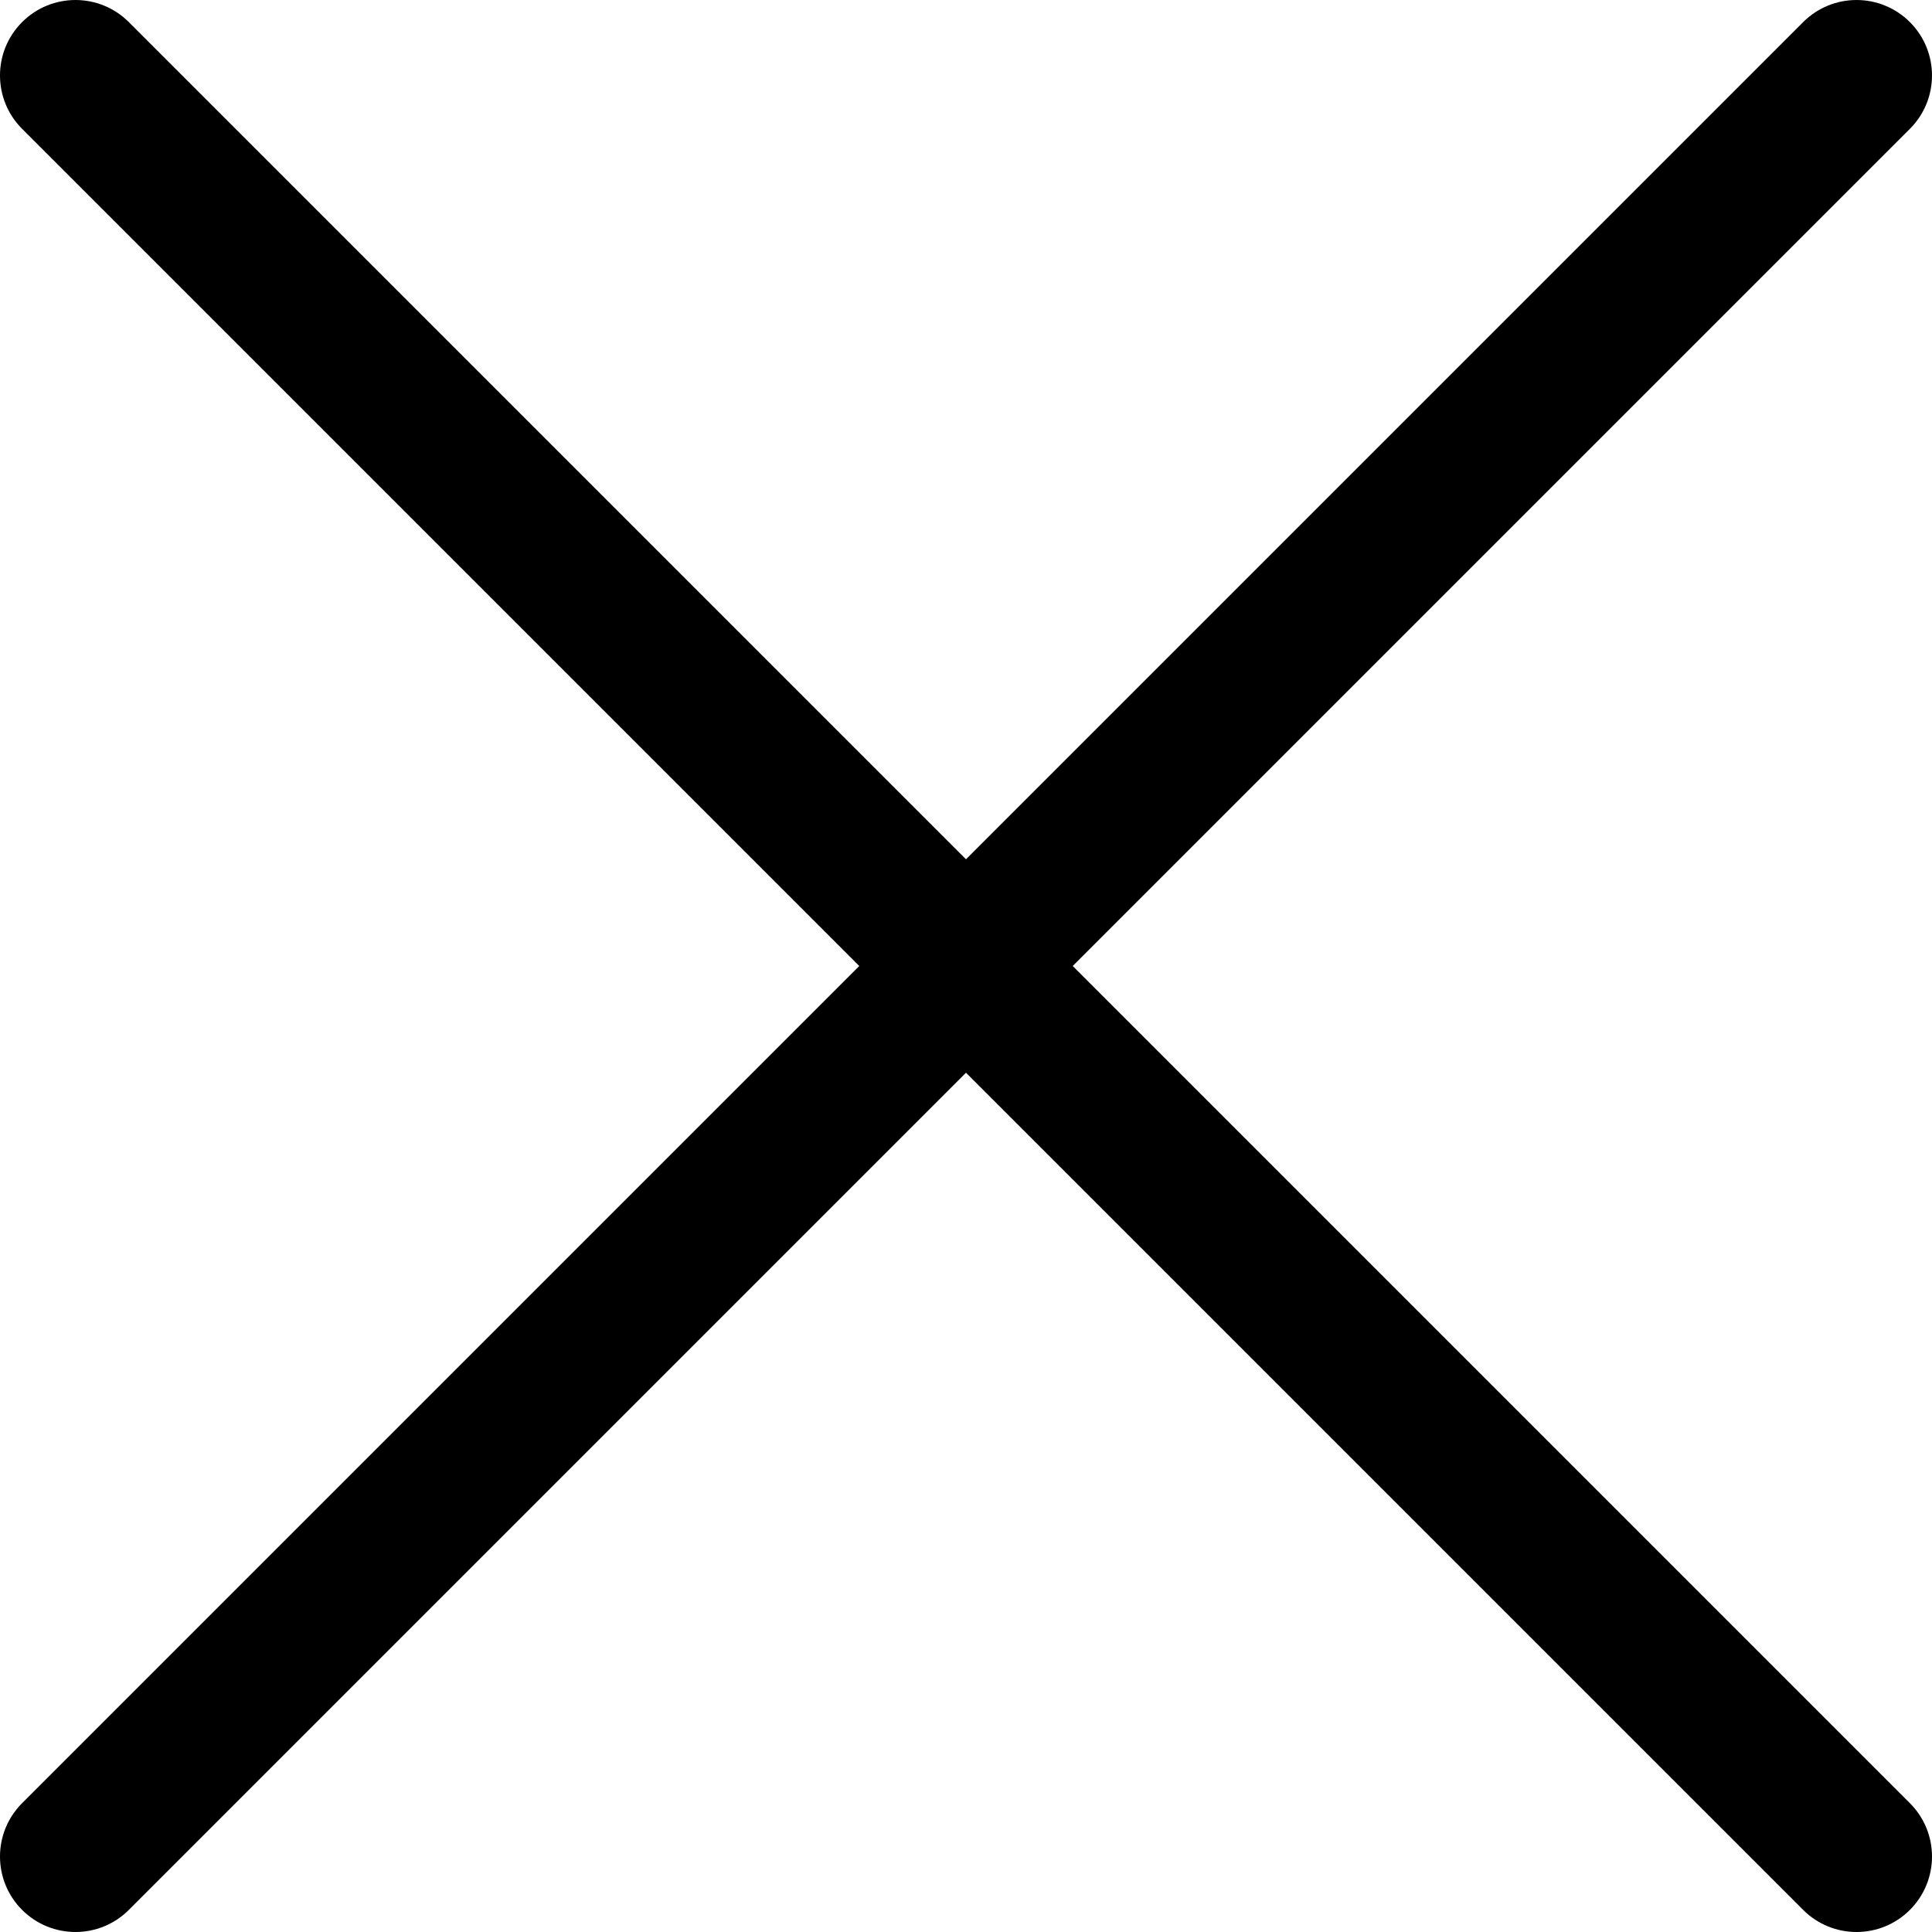
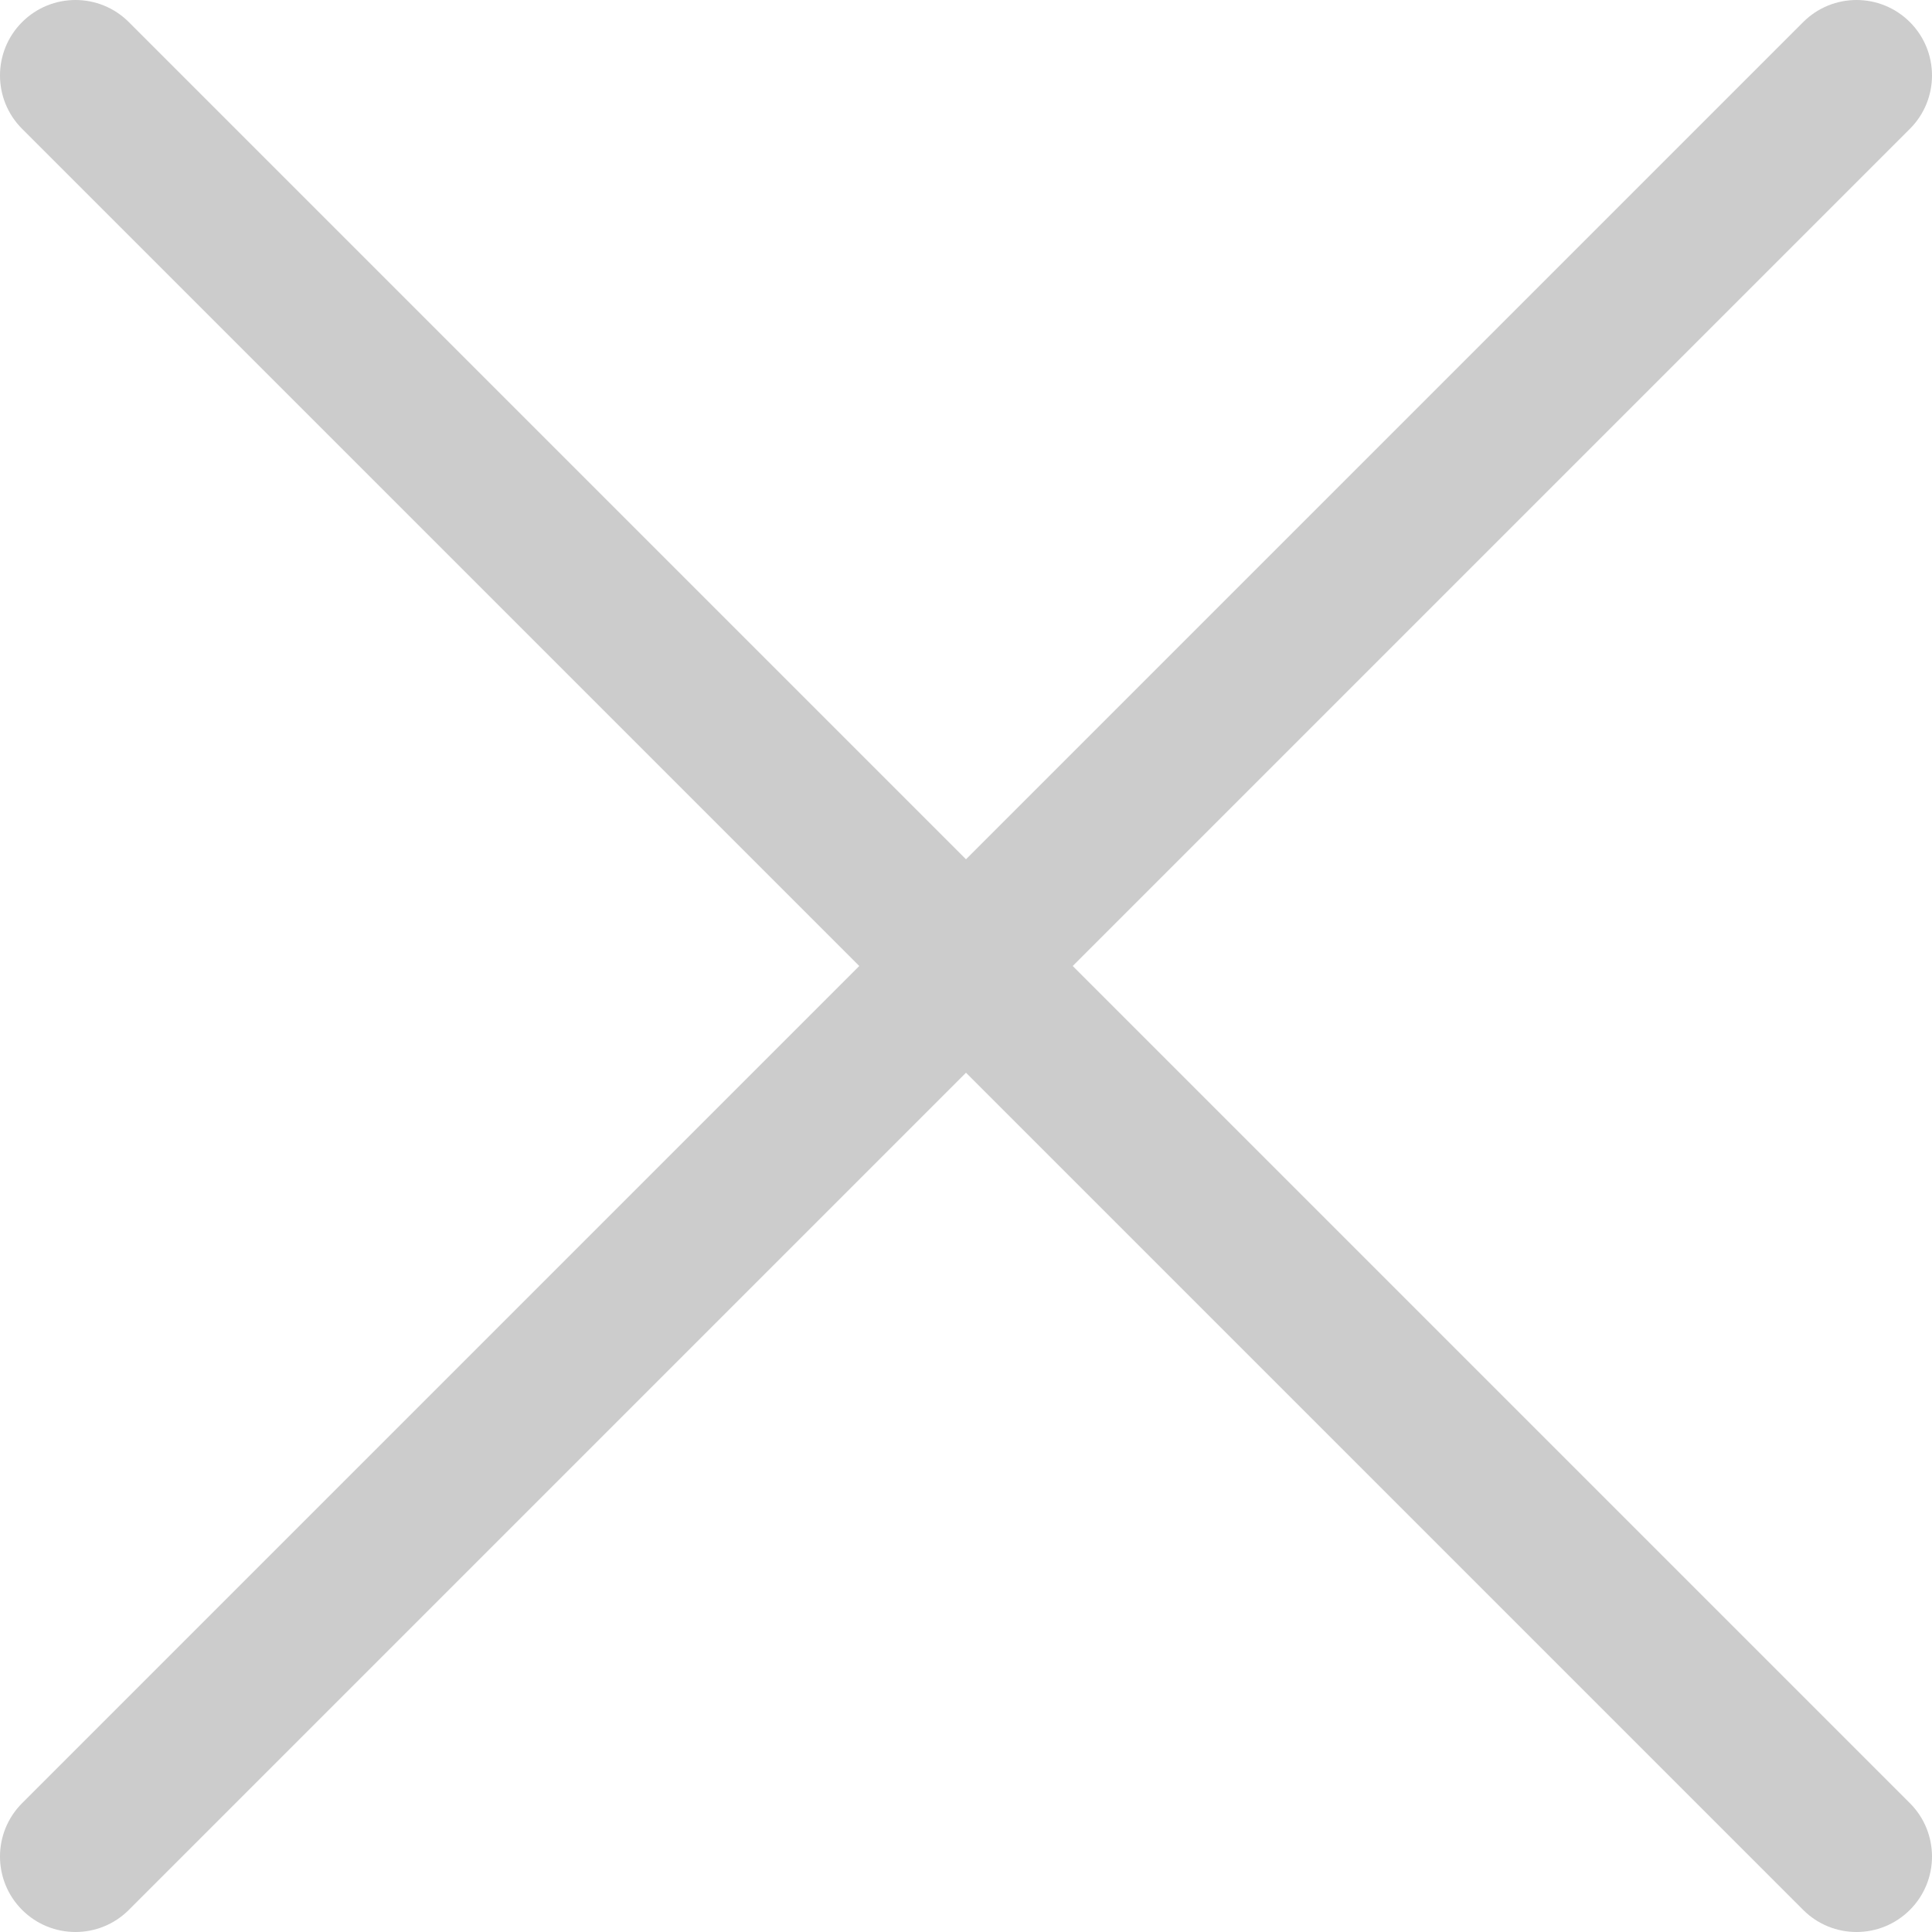
- <svg xmlns="http://www.w3.org/2000/svg" version="1.1" id="Capa_1" x="0px" y="0px" viewBox="0 0 512.001 512.001" style="enable-background:new 0 0 512.001 512.001;" xml:space="preserve">
+ <svg xmlns="http://www.w3.org/2000/svg" version="1.1" id="Capa_1" x="0px" y="0px" viewBox="0 0 512.001 512.001" fill="#ccc" style="enable-background:new 0 0 512.001 512.001;" xml:space="preserve">
  <g>
    <g>
      <path d="M284.286,256.002L506.143,34.144c7.811-7.811,7.811-20.475,0-28.285c-7.811-7.81-20.475-7.811-28.285,0L256,227.717    L34.143,5.859c-7.811-7.811-20.475-7.811-28.285,0c-7.81,7.811-7.811,20.475,0,28.285l221.857,221.857L5.858,477.859    c-7.811,7.811-7.811,20.475,0,28.285c3.905,3.905,9.024,5.857,14.143,5.857c5.119,0,10.237-1.952,14.143-5.857L256,284.287    l221.857,221.857c3.905,3.905,9.024,5.857,14.143,5.857s10.237-1.952,14.143-5.857c7.811-7.811,7.811-20.475,0-28.285    L284.286,256.002z" />
    </g>
  </g>
  <g>
</g>
  <g>
</g>
  <g>
</g>
  <g>
</g>
  <g>
</g>
  <g>
</g>
  <g>
</g>
  <g>
</g>
  <g>
</g>
  <g>
</g>
  <g>
</g>
  <g>
</g>
  <g>
</g>
  <g>
</g>
  <g>
</g>
</svg>
